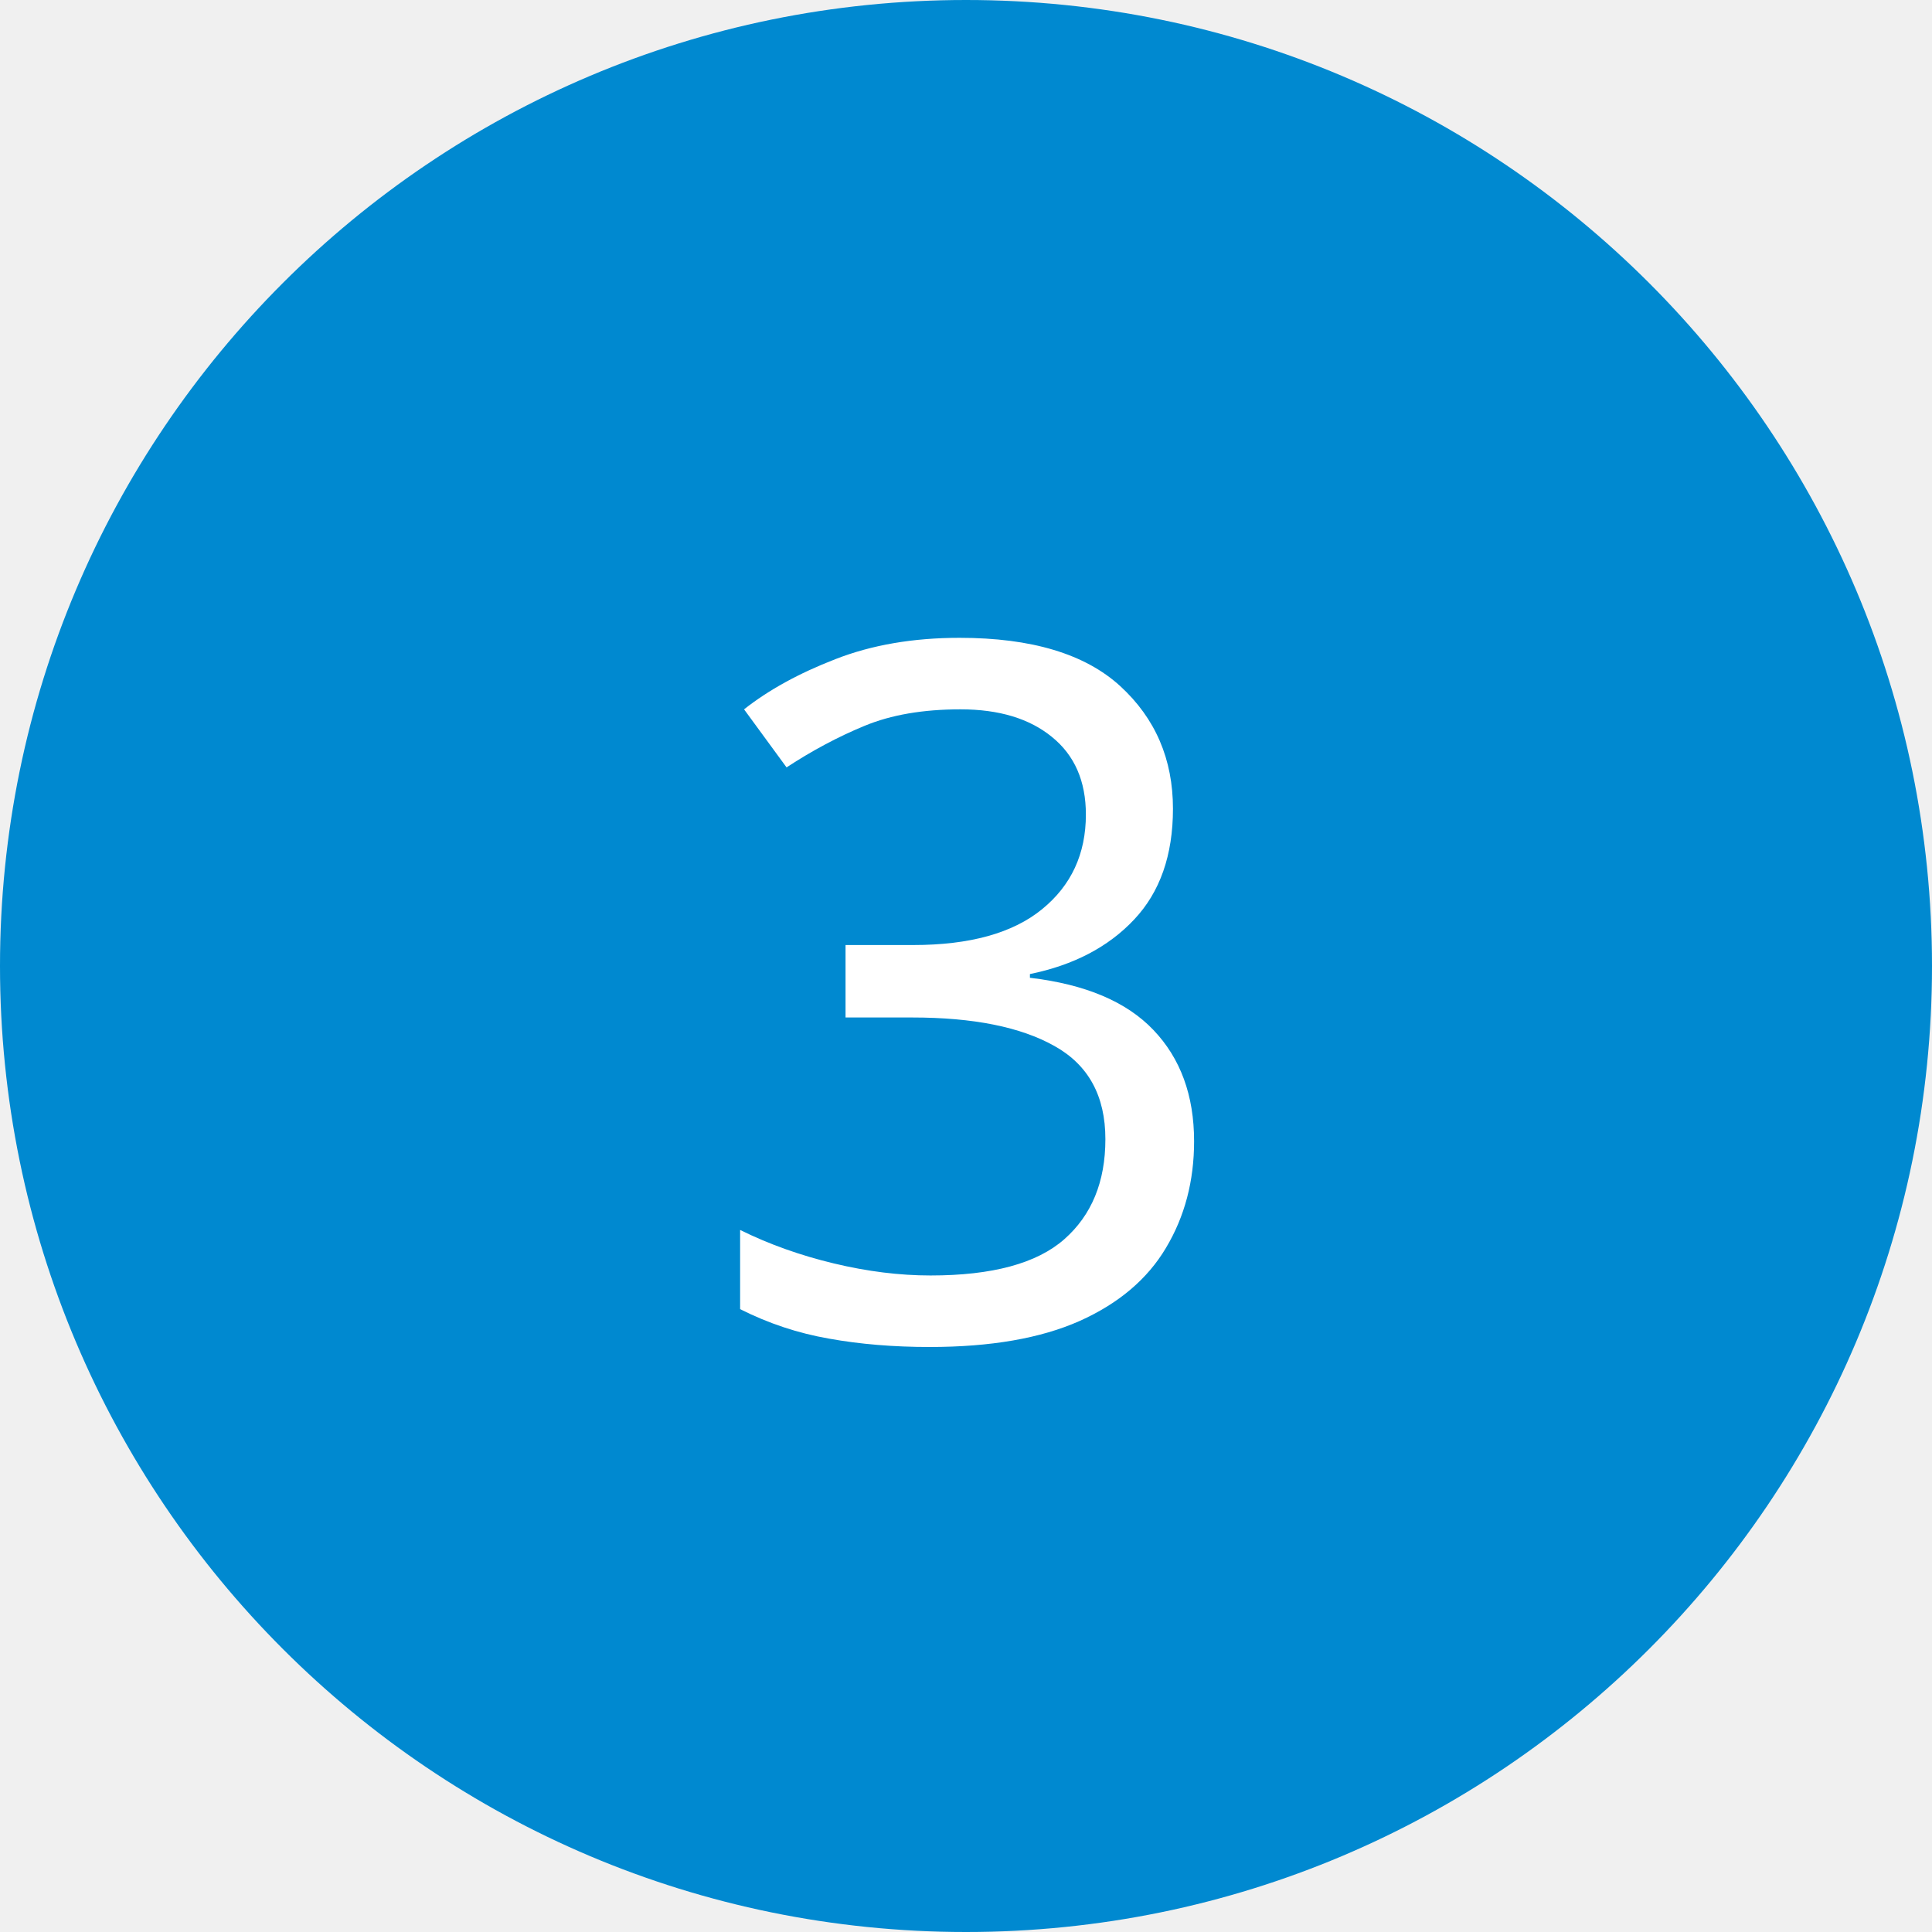
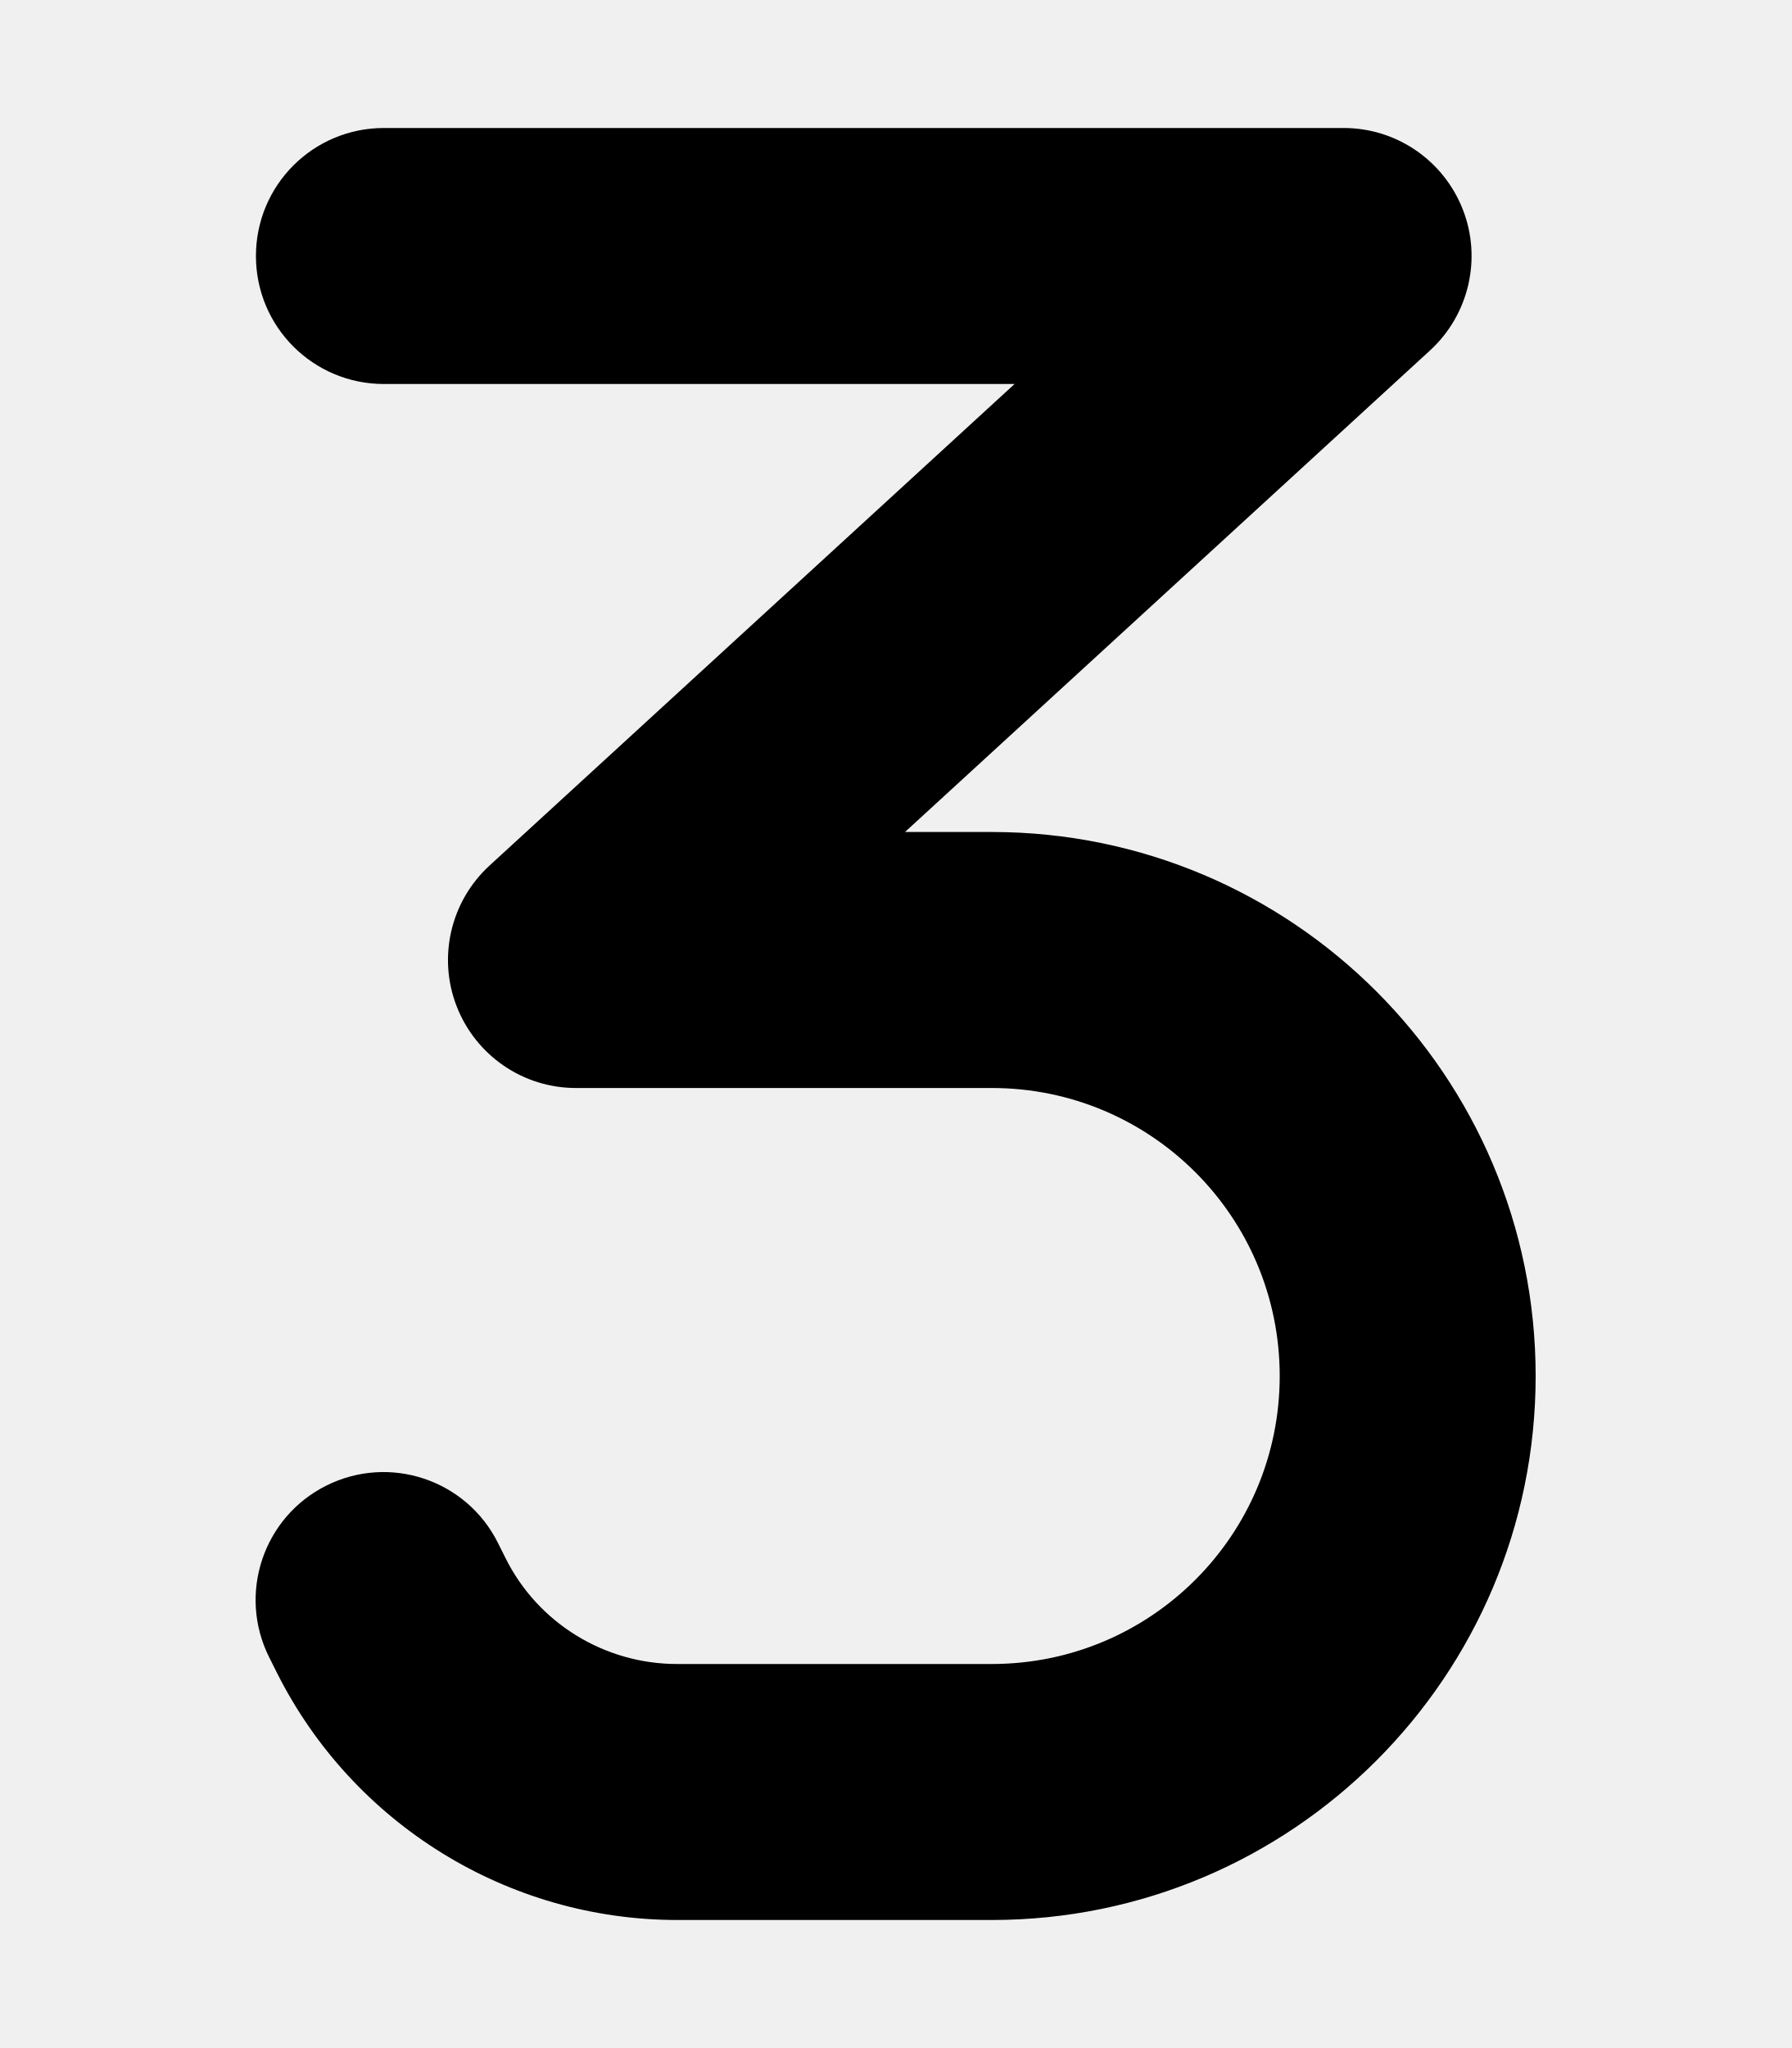
- <svg xmlns="http://www.w3.org/2000/svg" width="130" height="130" viewBox="0 0 130 130">
-   <g id="no3" transform="translate(-0.297)">
-     <g id="组_26" data-name="组 26" transform="translate(0.297 0)">
-       <circle id="椭圆_2" data-name="椭圆 2" cx="65" cy="65" r="65" fill="#0089d0" />
-       <text id="_3" data-name="3" transform="translate(65 89.98)" fill="#fff" font-size="65" font-family="MicrosoftJhengHeiUILight, Microsoft JhengHei UI" letter-spacing="0.08em">
-         <tspan x="-18.123" y="0">3</tspan>
-       </text>
-     </g>
-   </g>
+ <svg xmlns="http://www.w3.org/2000/svg" viewBox="0 0 448 512">
+   <path d="M64 64c0-17.7 14.3-32 32-32H336c13.2 0 25 8.1 29.8 20.4s1.5 26.3-8.2 35.2L226.3 208H248c75.1 0 136 60.9 136 136s-60.9 136-136 136H169.4c-42.4 0-81.2-24-100.2-61.9l-1.9-3.8c-7.9-15.8-1.5-35 14.3-42.9s35-1.5 42.9 14.3l1.9 3.8c8.1 16.3 24.8 26.5 42.9 26.5H248c39.8 0 72-32.2 72-72s-32.2-72-72-72H144c-13.2 0-25-8.1-29.8-20.4s-1.5-26.3 8.2-35.2L253.7 96H96C78.3 96 64 81.7 64 64z" />
</svg>
